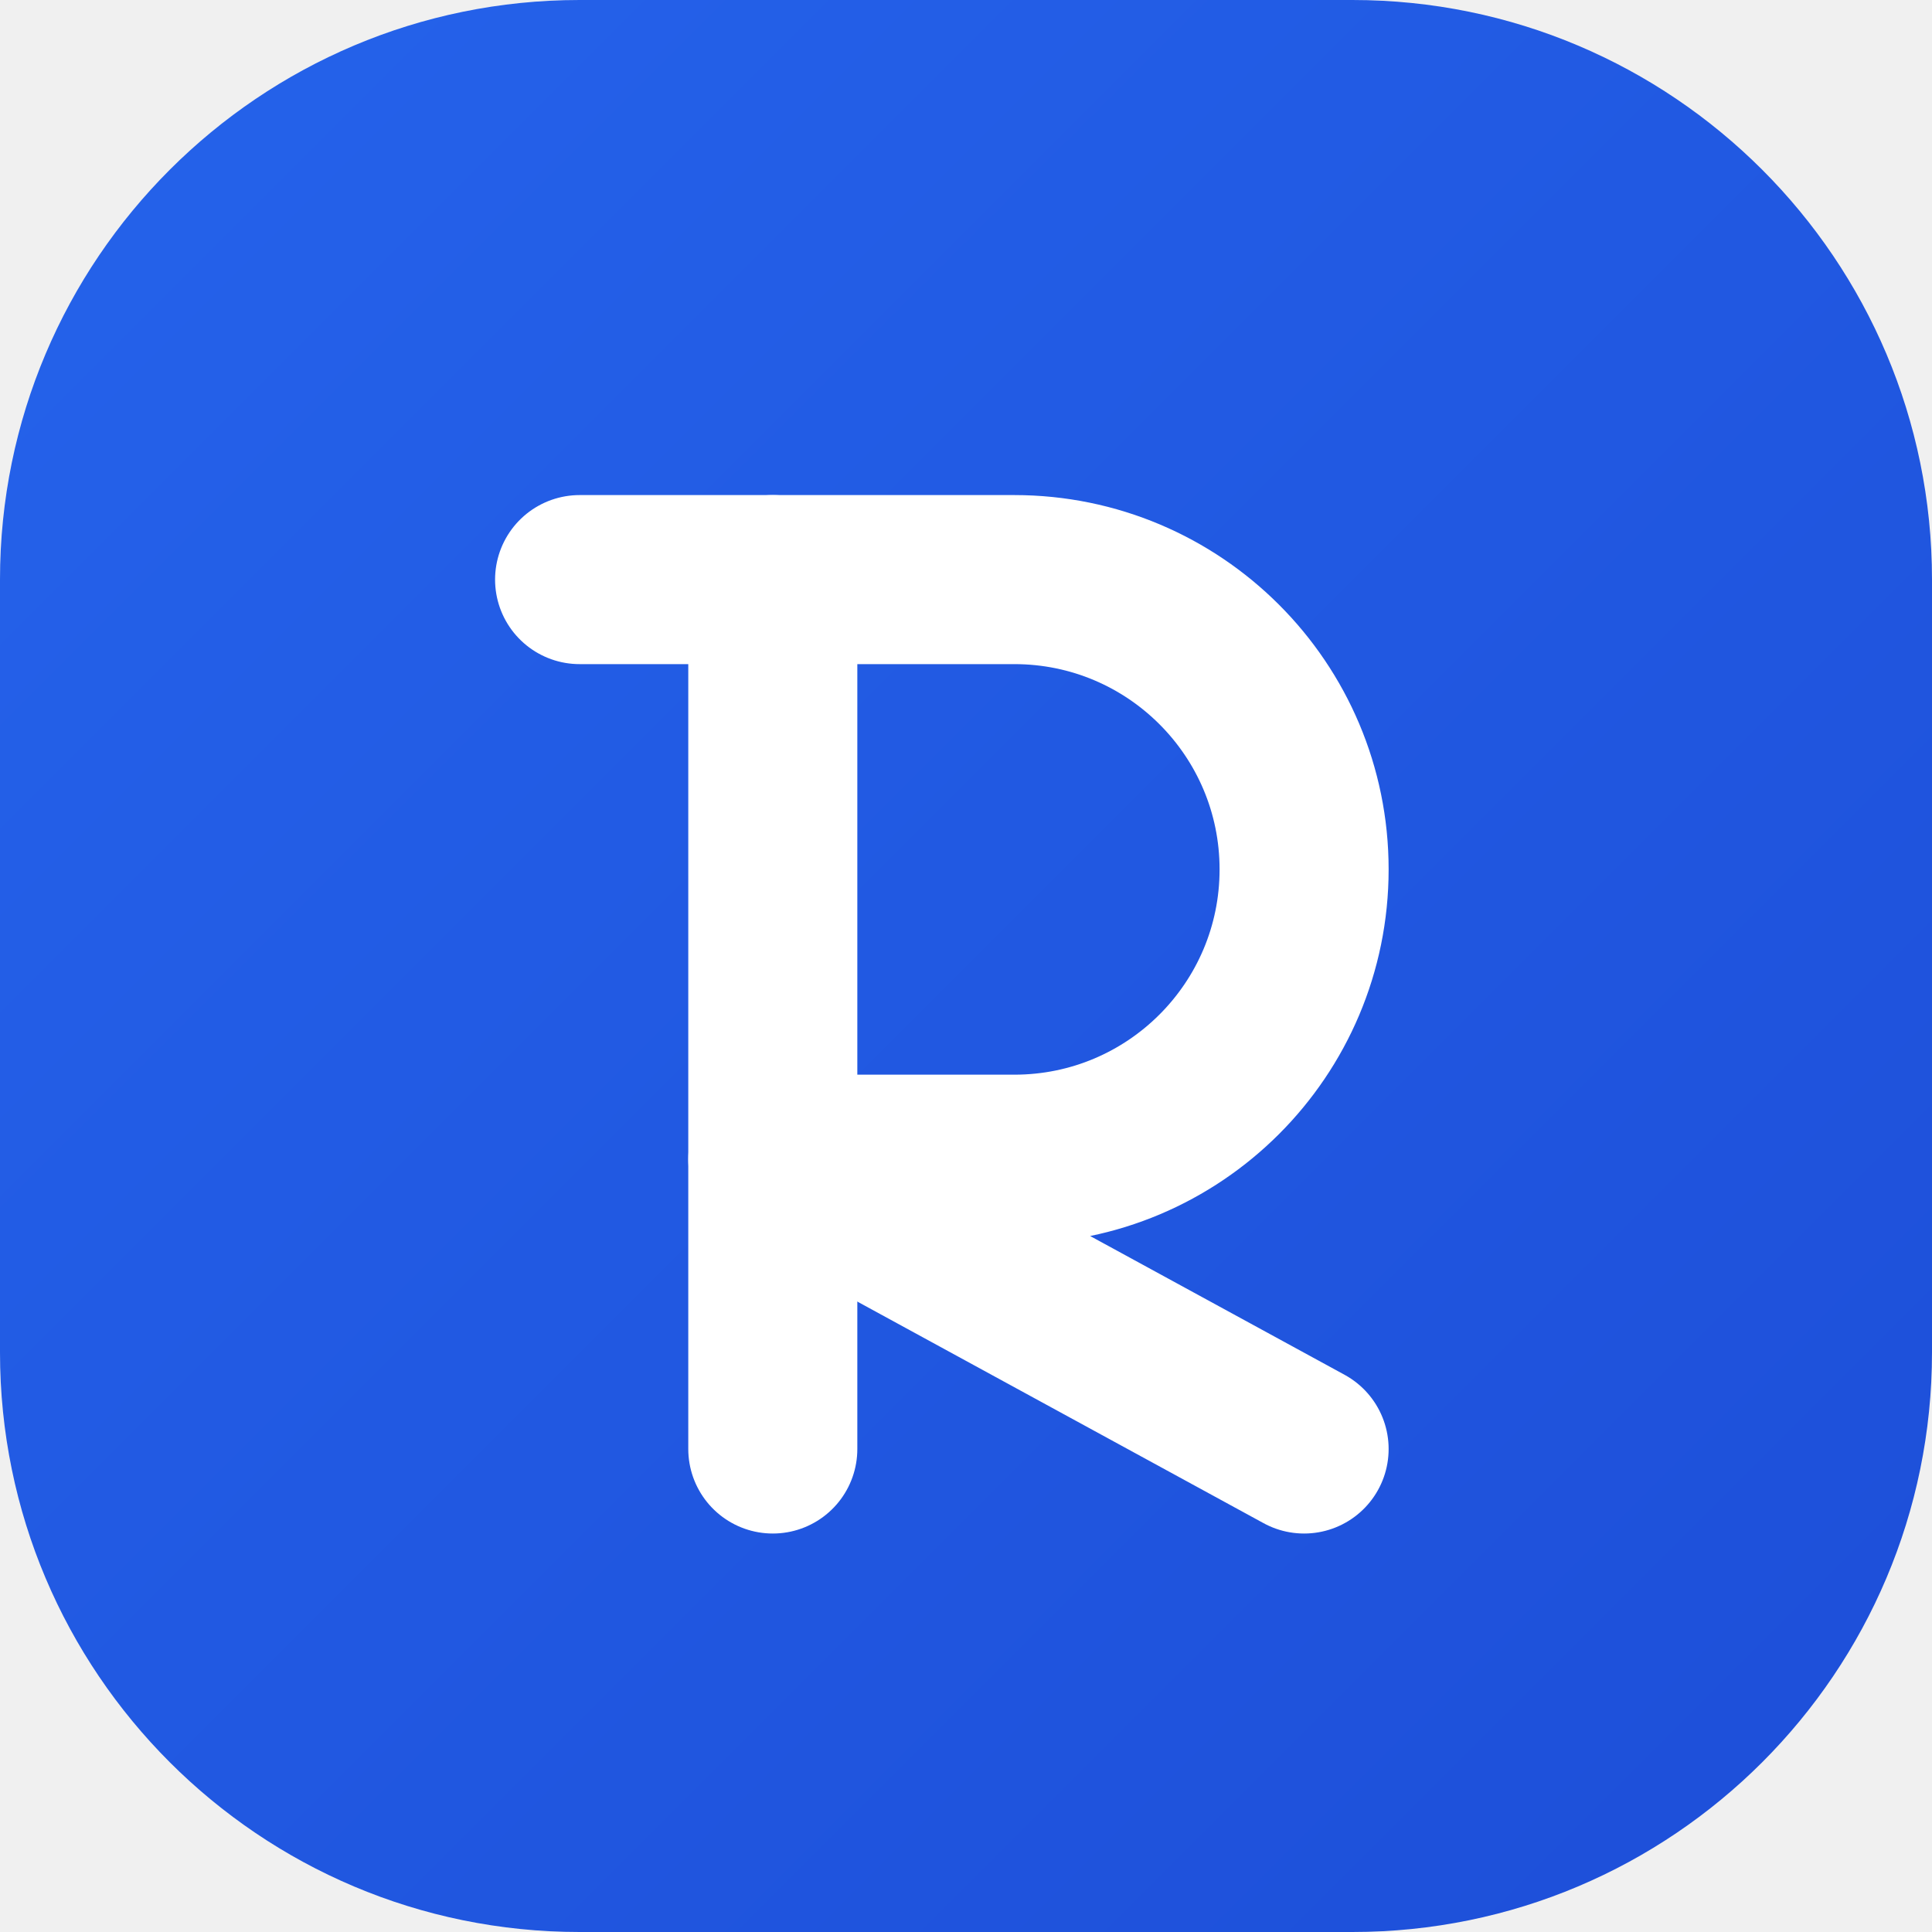
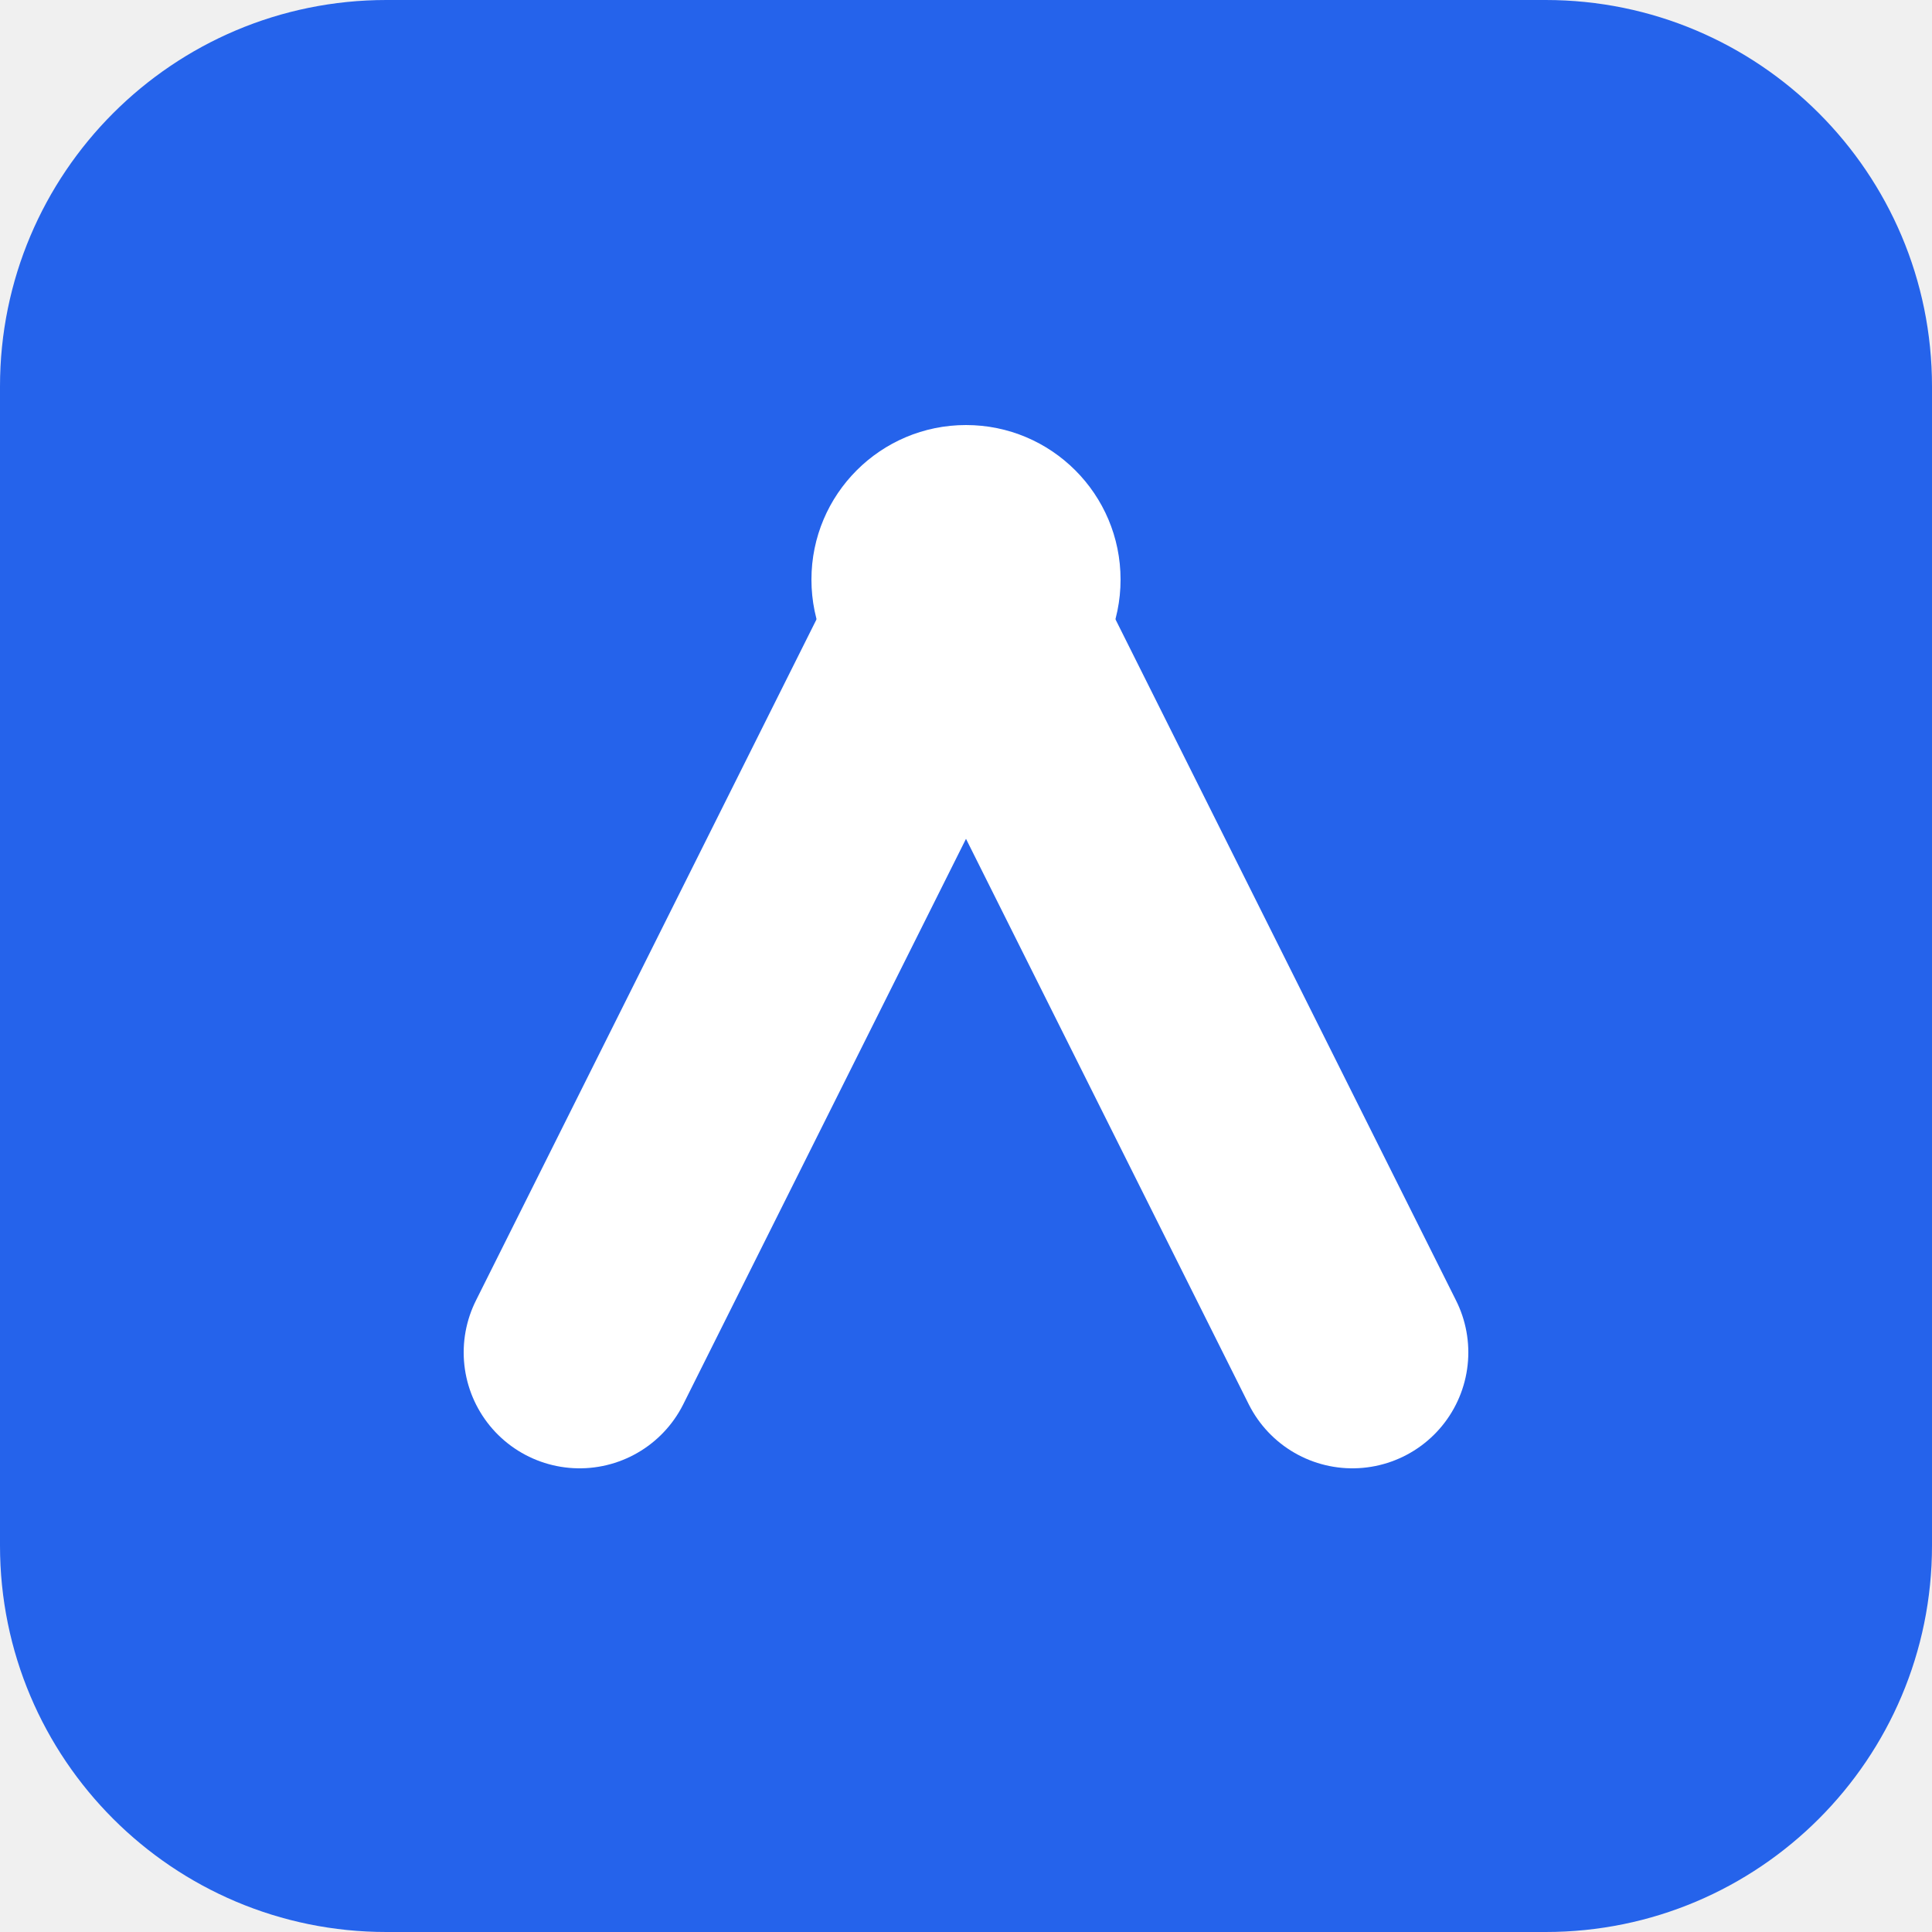
- <svg xmlns="http://www.w3.org/2000/svg" width="40" height="40" viewBox="0 0 40 40" fill="none">
-   <defs>
-     <linearGradient id="logo-grad" x1="0" y1="0" x2="40" y2="40" gradientUnits="userSpaceOnUse">
-       <stop stop-color="#2563EB" />
-       <stop offset="1" stop-color="#1D4ED8" />
-     </linearGradient>
-   </defs>
-   <rect width="40" height="40" rx="12" fill="url(#logo-grad)" />
-   <path d="M12 12H21C24.314 12 27 14.686 27 18C27 21.314 24.314 24 21 24H16L27 30" stroke="white" stroke-width="3.5" stroke-linecap="round" stroke-linejoin="round" />
-   <path d="M16 12V30" stroke="white" stroke-width="3.5" stroke-linecap="round" />
+ <svg xmlns="http://www.w3.org/2000/svg" viewBox="0 0 100 100">
+   <rect width="100" height="100" rx="20" fill="#2563eb" />
+   <path d="M30 70 L50 30 L70 70" fill="none" stroke="white" stroke-width="12" stroke-linecap="round" stroke-linejoin="round" />
+   <circle cx="50" cy="30" r="8" fill="white" />
</svg>
